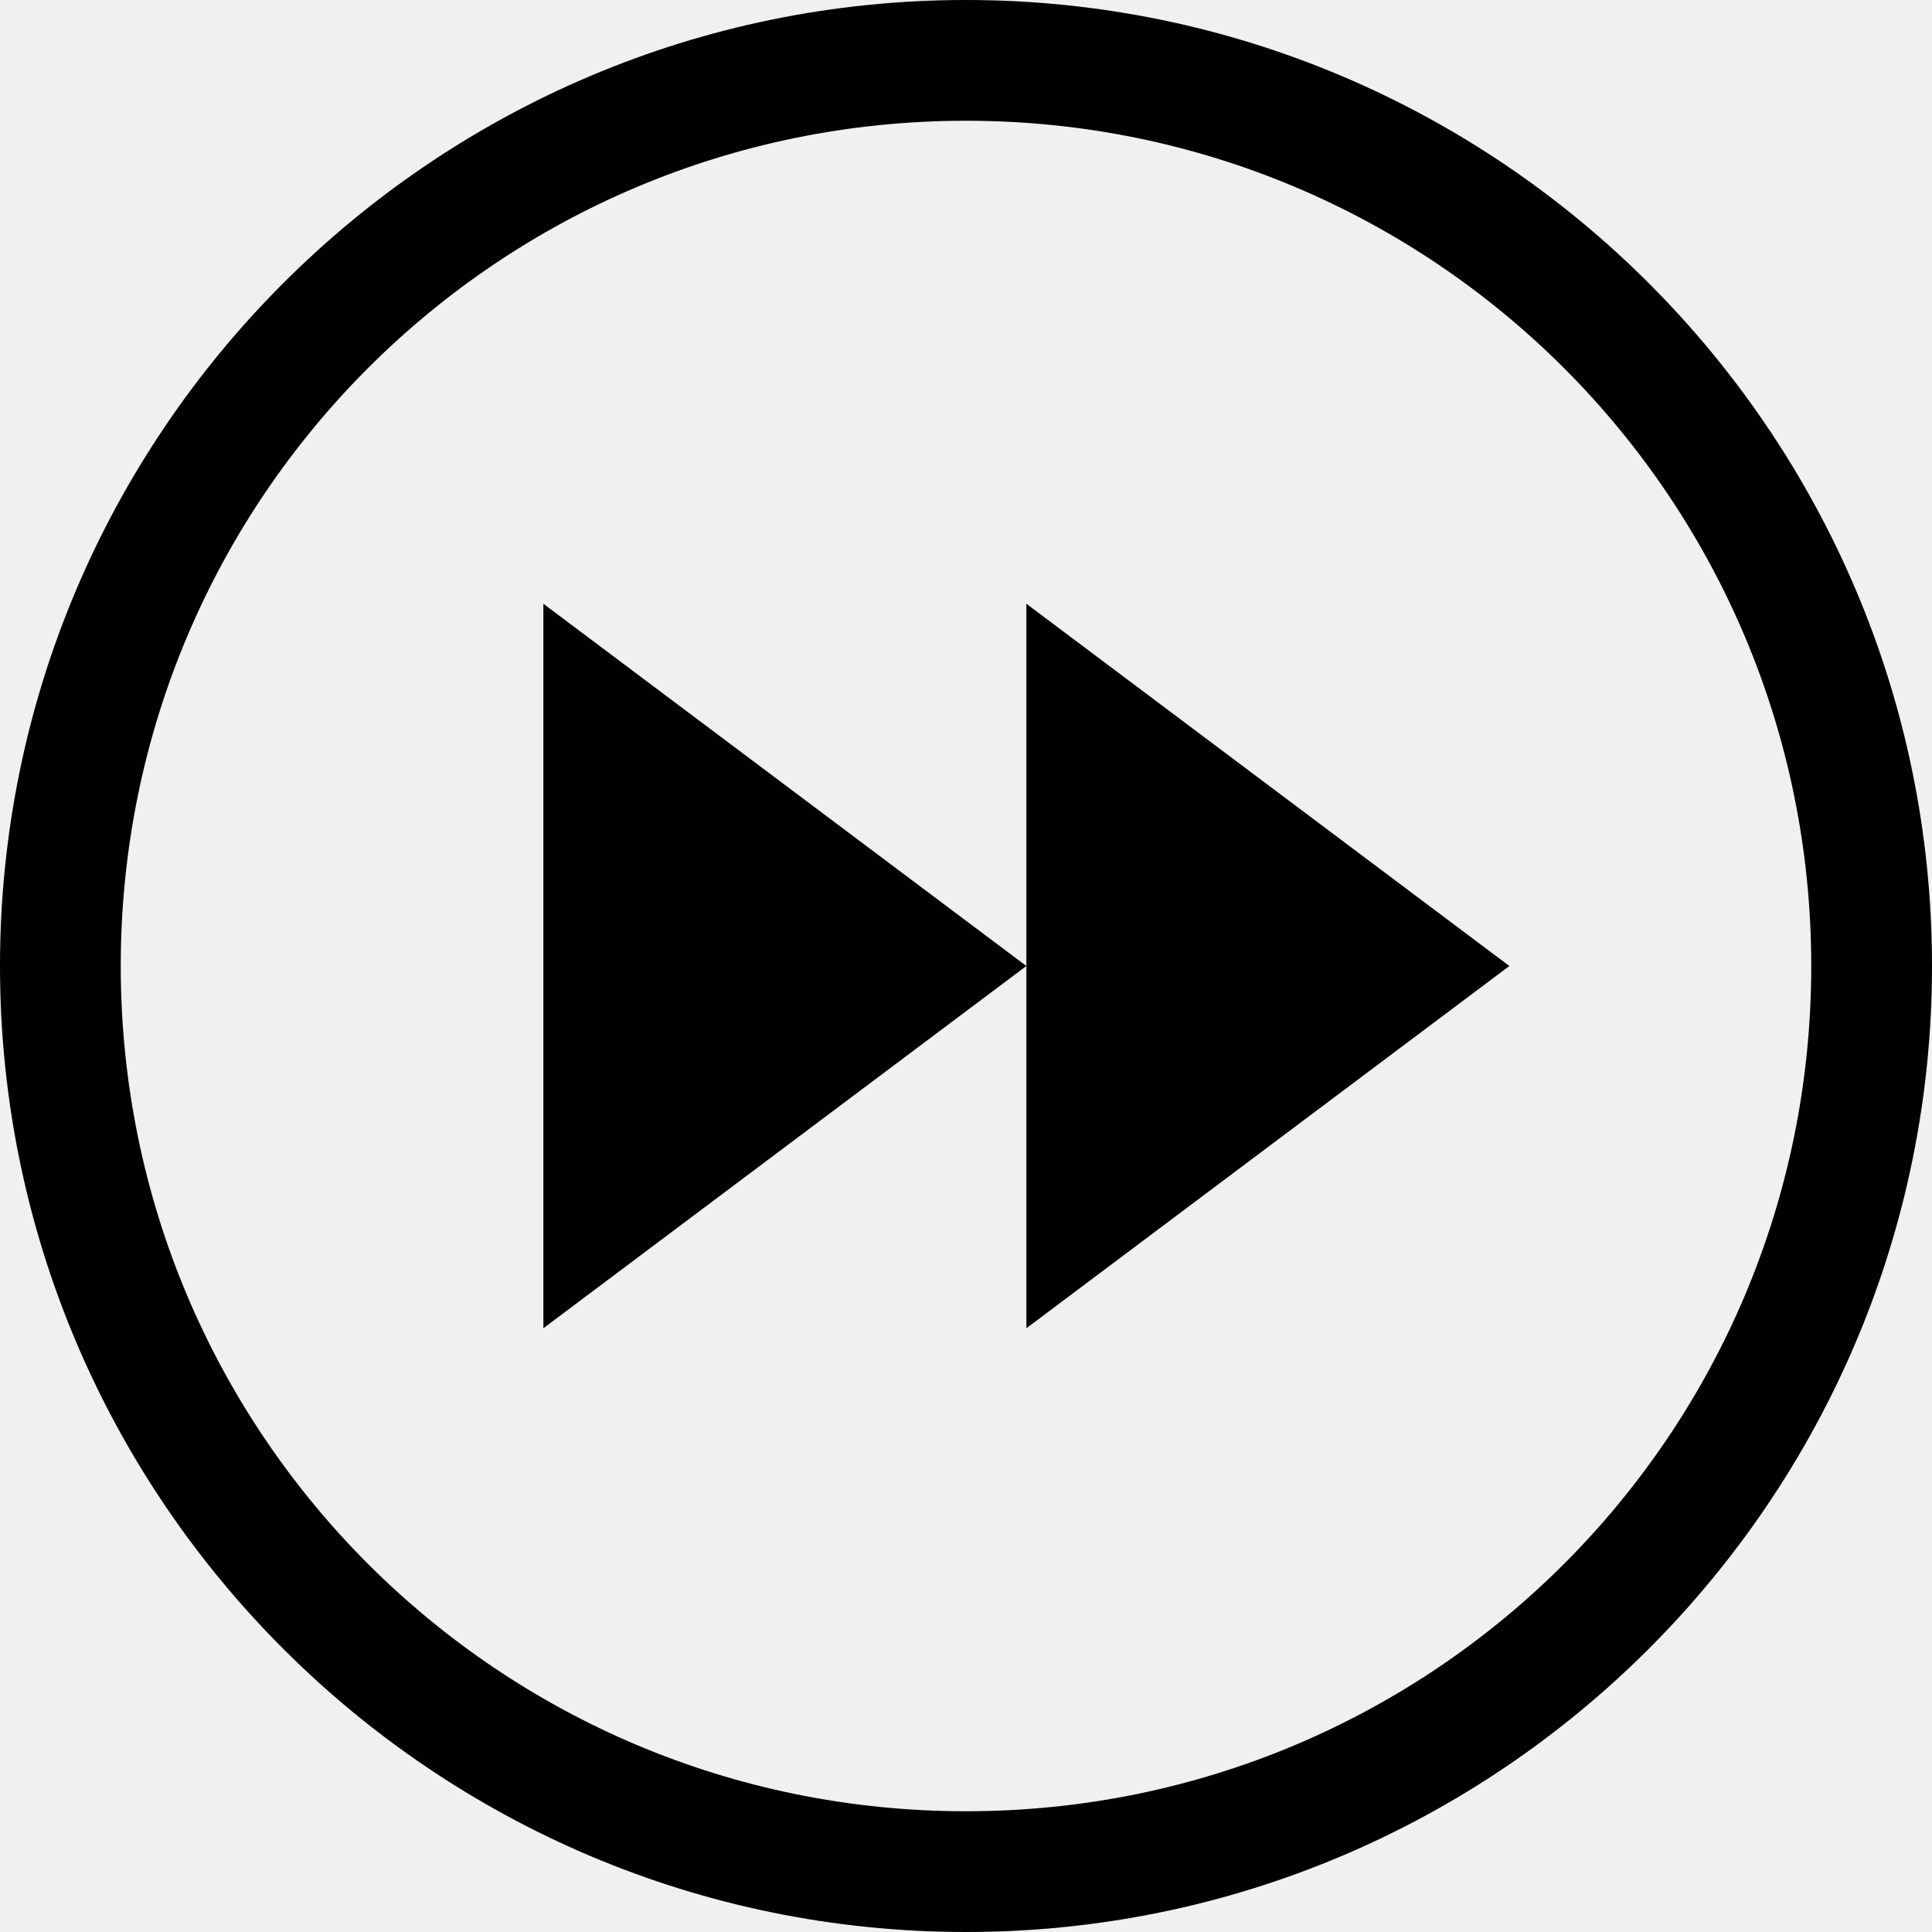
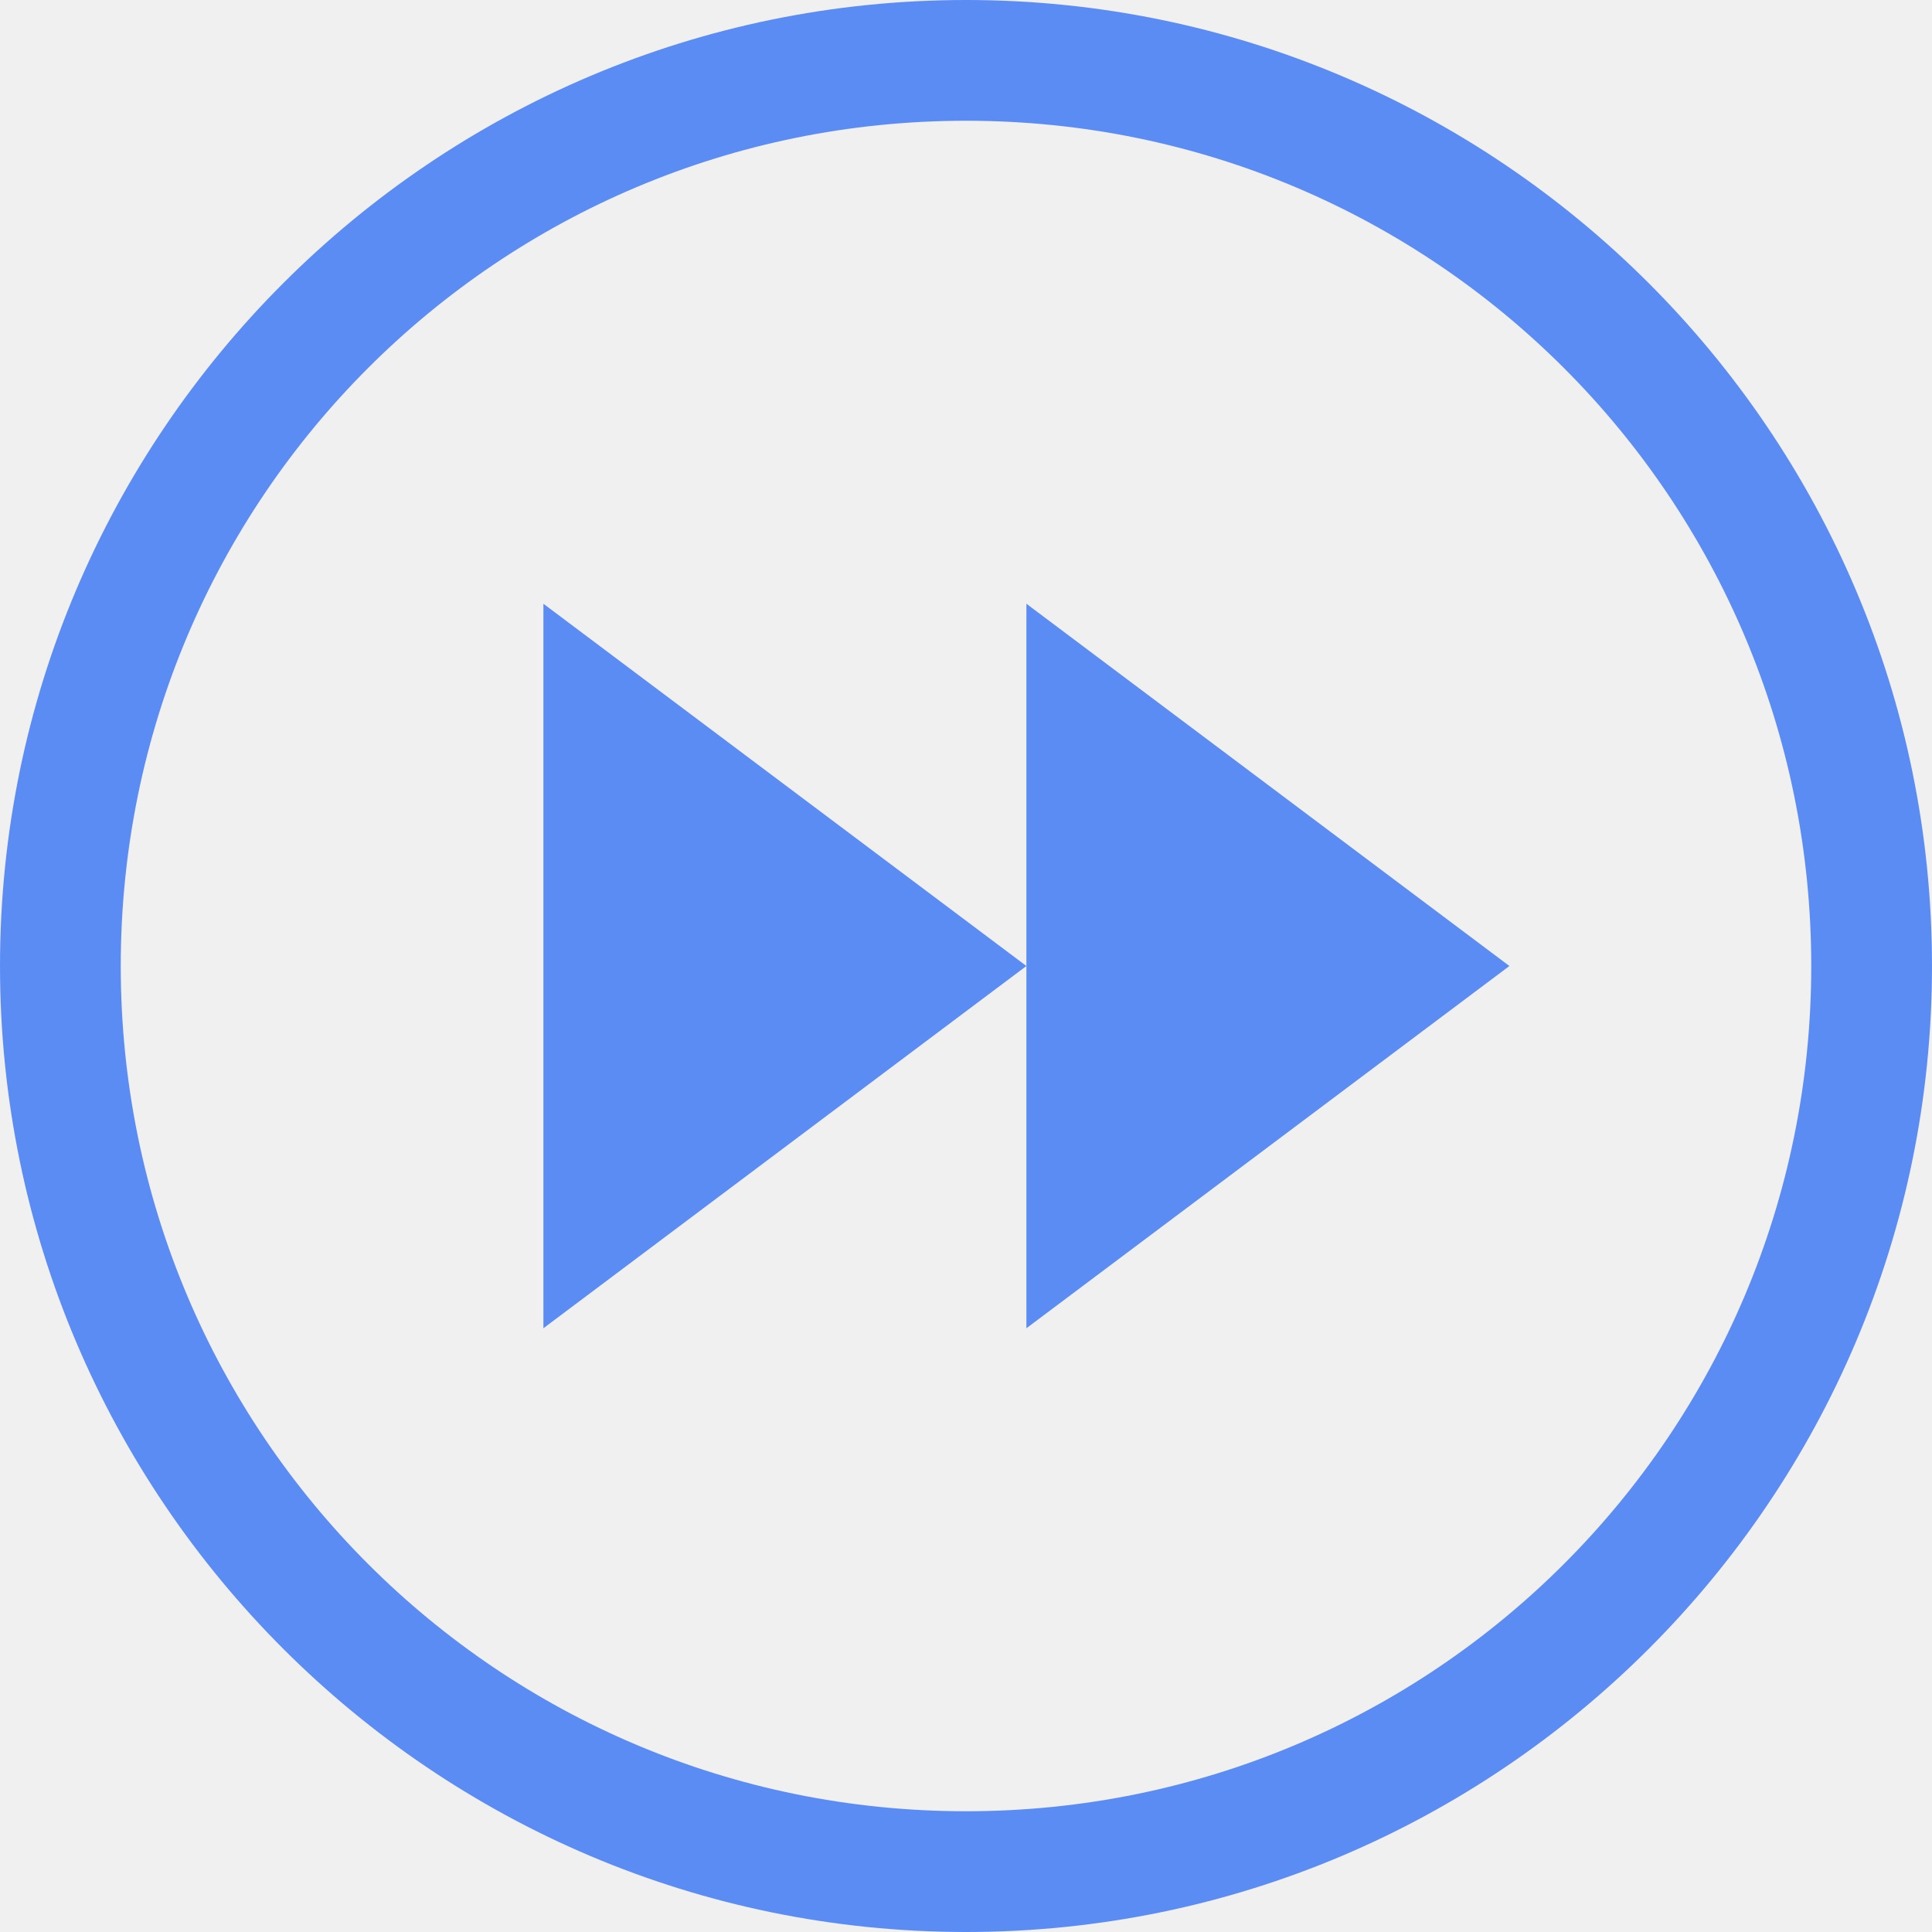
- <svg xmlns="http://www.w3.org/2000/svg" width="32" height="32" viewBox="0 0 32 32" fill="none">
-   <g clip-path="url(#clip0_2_94)">
-     <path d="M16 0C24.825 0 32 7.175 32 16C32 24.825 24.825 32 16 32C7.175 32 0 24.825 0 16C0 7.175 7.175 0 16 0ZM16 2C8.256 2 2 8.256 2 16C2 23.744 8.256 30 16 30C23.744 30 30 23.744 30 16C30 8.256 23.744 2 16 2ZM17 10L25 16L17 22V16V10ZM17 16L9 22V10L17 16Z" fill="black" />
+ <svg xmlns="http://www.w3.org/2000/svg" width="38" height="38" viewBox="0 0 38 38" fill="none">
+   <g clip-path="url(#clip0_4_78)">
+     <path d="M19 0C29.479 0 38 8.521 38 19C38 29.479 29.479 38 19 38C8.521 38 0 29.479 0 19C0 8.521 8.521 0 19 0ZM19 2.375C9.804 2.375 2.375 9.804 2.375 19C2.375 28.196 9.804 35.625 19 35.625C28.196 35.625 35.625 28.196 35.625 19C35.625 9.804 28.196 2.375 19 2.375ZM20.188 11.875L29.688 19L20.188 26.125V19V11.875ZM20.188 19L10.688 26.125V11.875L20.188 19Z" fill="#5B8CF4" />
  </g>
  <defs>
-     <clipPath id="clip0_2_94">
-       <rect width="32" height="32" fill="black" />
+     <clipPath id="clip0_4_78">
+       <rect width="38" height="38" fill="white" />
    </clipPath>
  </defs>
</svg>
